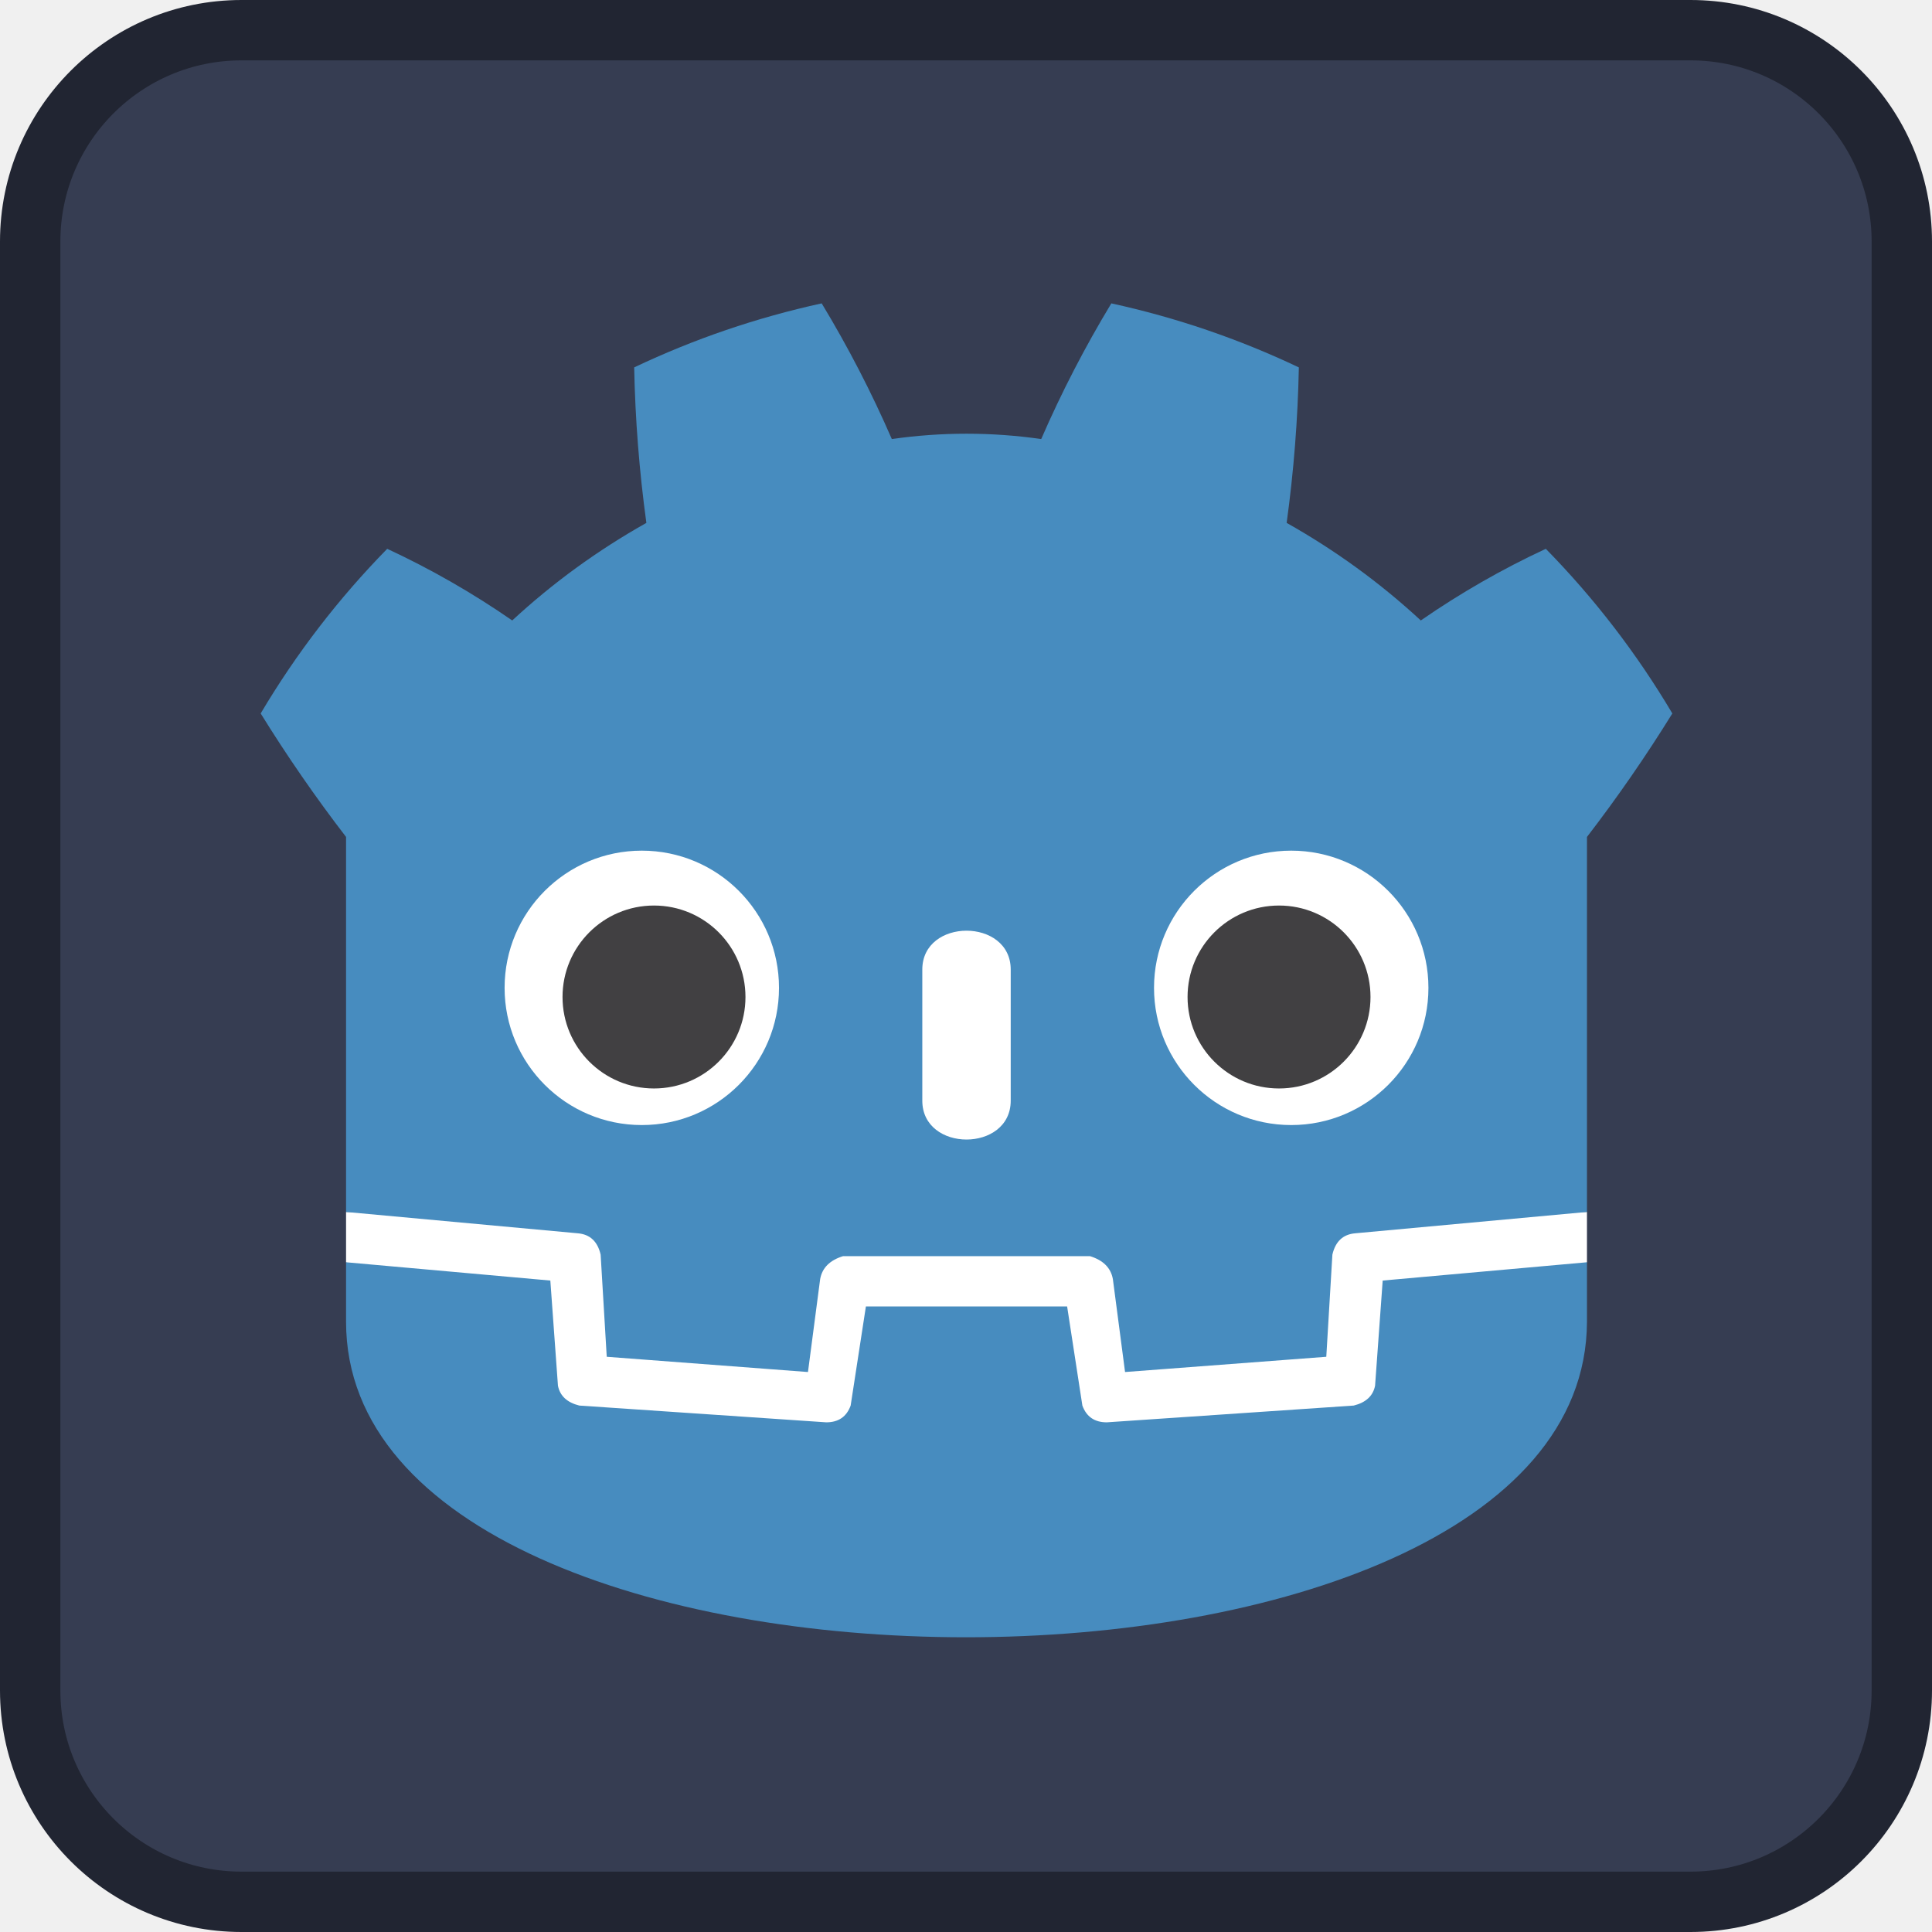
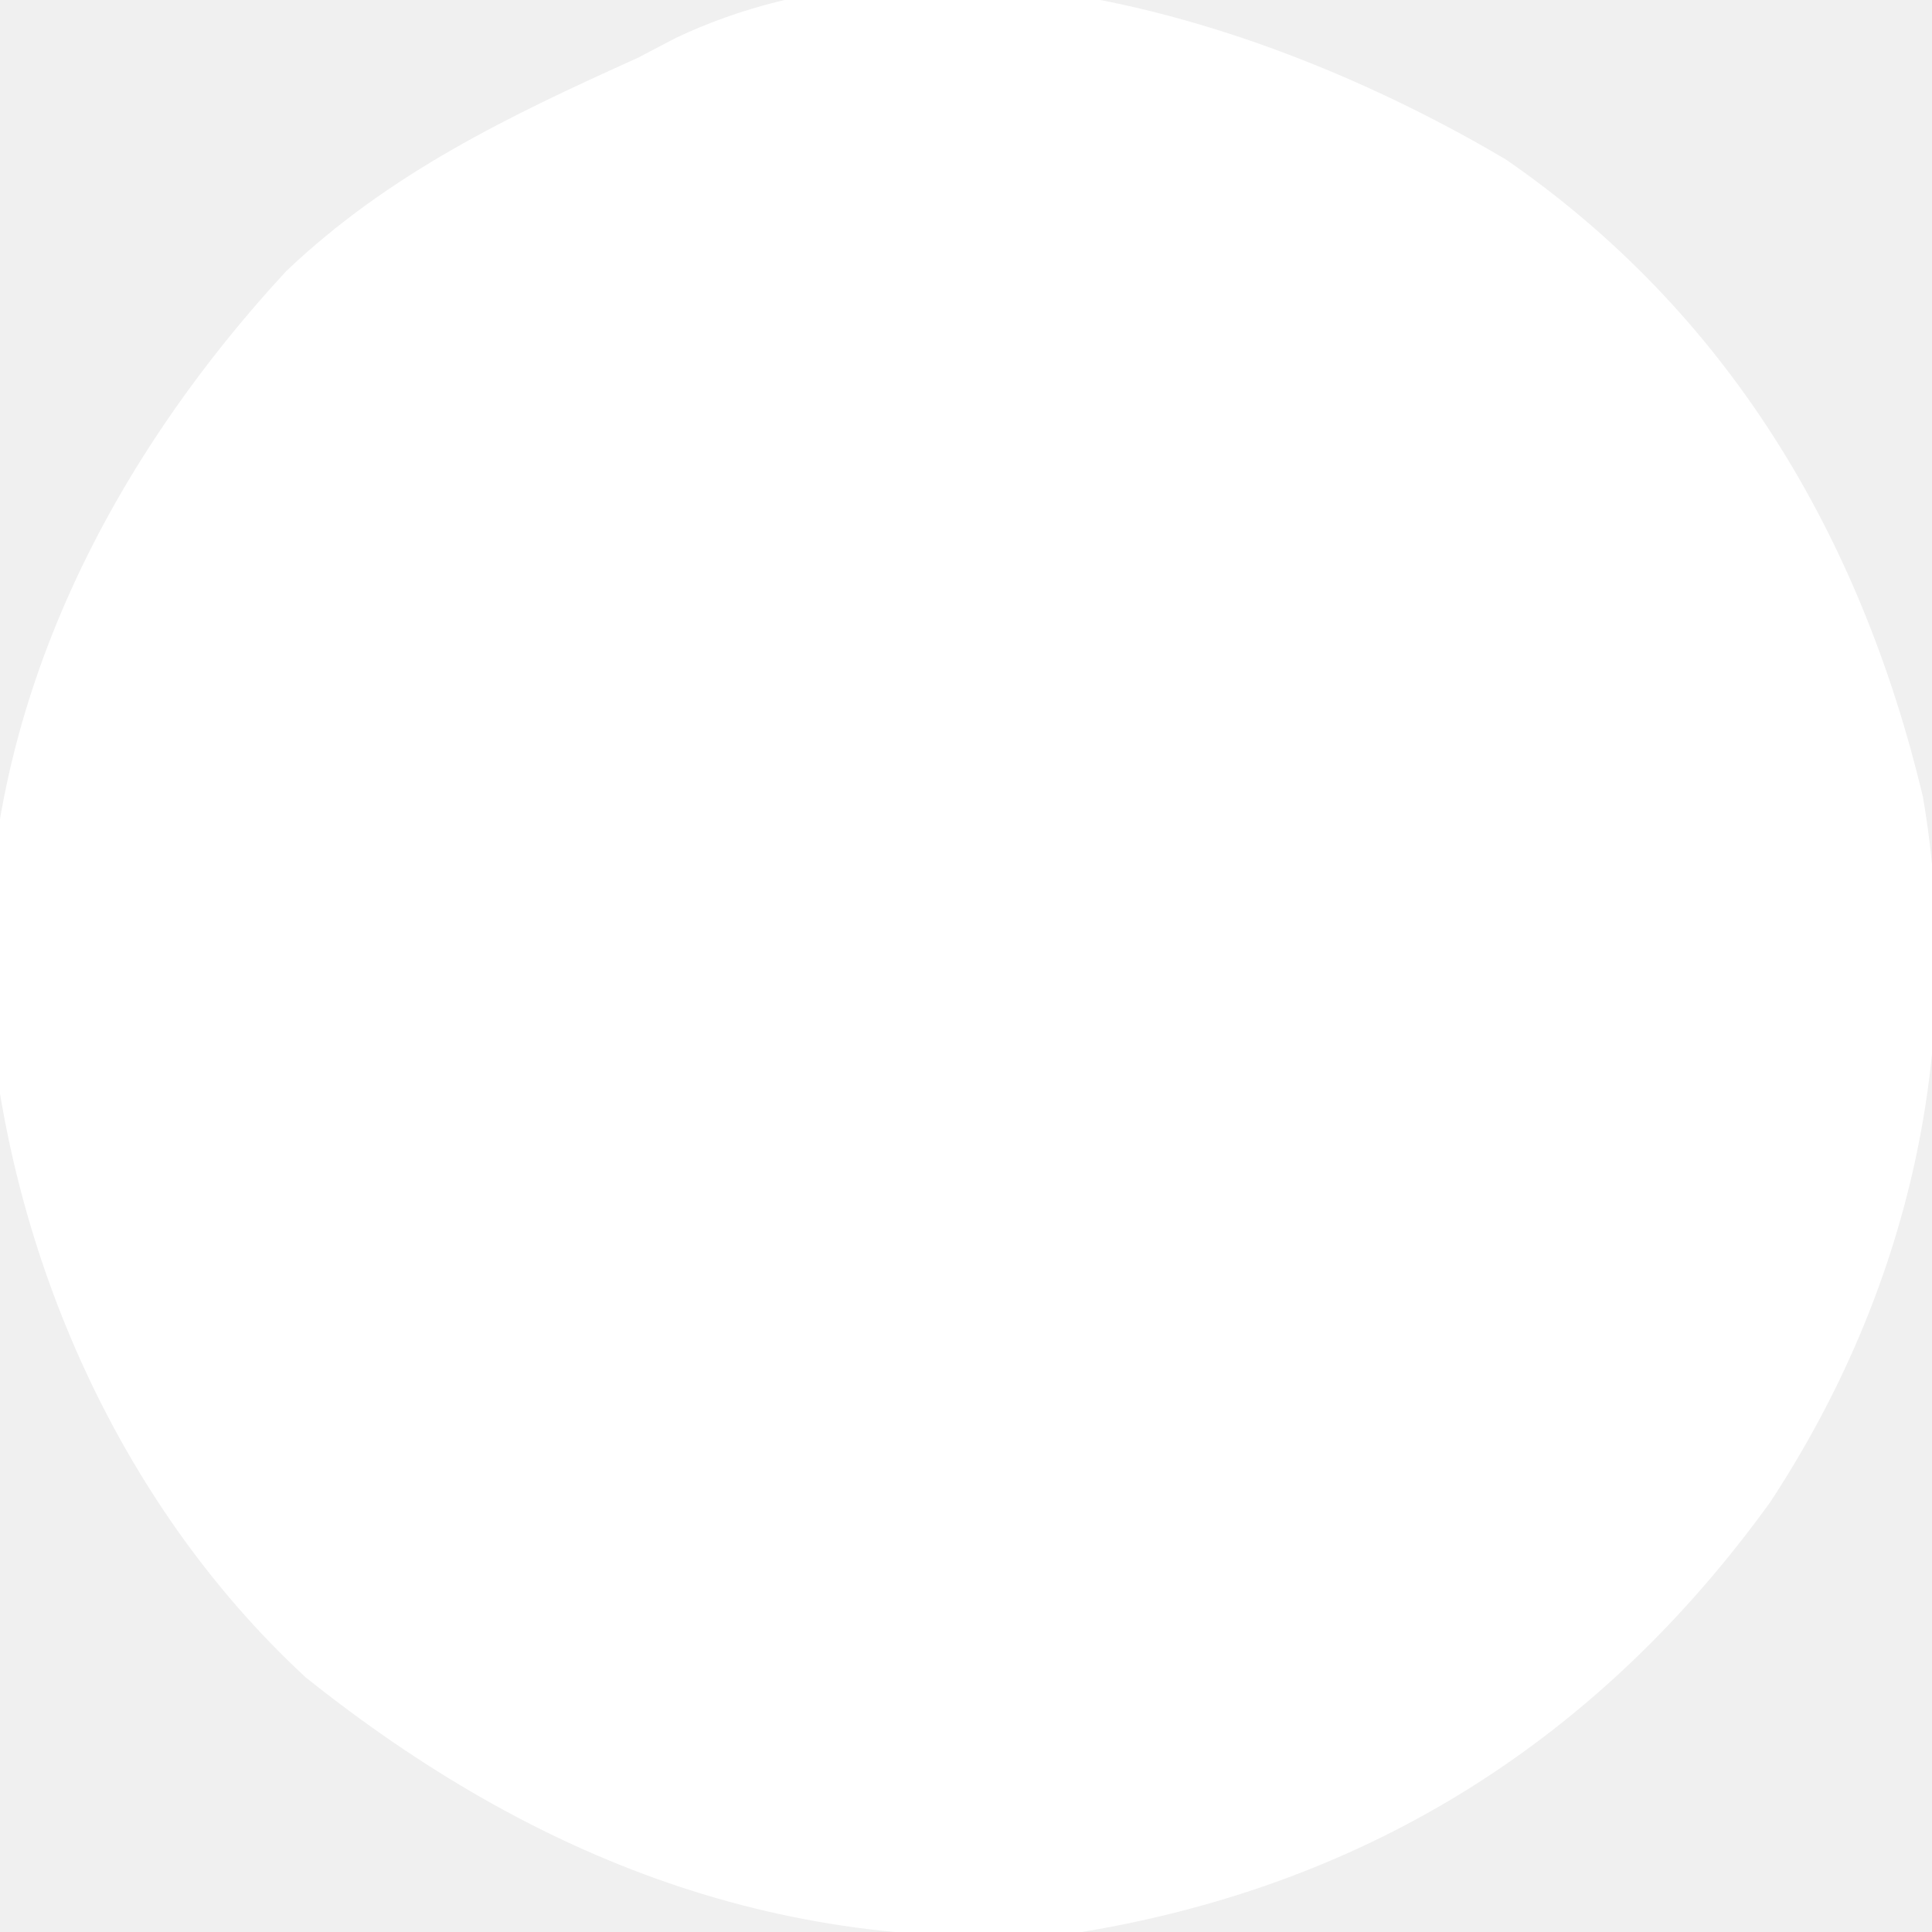
- <svg xmlns="http://www.w3.org/2000/svg" width="128" height="128">
-   <rect width="124" height="124" x="2" y="2" fill="#363d52" stroke="#212532" stroke-width="4" rx="14" />
-   <g fill="#fff" transform="translate(12.322 12.322)scale(.101)">
-     <path d="M105 673v33q407 354 814 0v-33z" />
-     <path fill="#478cbf" d="m105 673 152 14q12 1 15 14l4 67 132 10 8-61q2-11 15-15h162q13 4 15 15l8 61 132-10 4-67q3-13 15-14l152-14V427q30-39 56-81-35-59-83-108-43 20-82 47-40-37-88-64 7-51 8-102-59-28-123-42-26 43-46 89-49-7-98 0-20-46-46-89-64 14-123 42 1 51 8 102-48 27-88 64-39-27-82-47-48 49-83 108 26 42 56 81zm0 33v39c0 276 813 276 814 0v-39l-134 12-5 69q-2 10-14 13l-162 11q-12 0-16-11l-10-65H446l-10 65q-4 11-16 11l-162-11q-12-3-14-13l-5-69z" />
-     <path d="M483 600c0 34 58 34 58 0v-86c0-34-58-34-58 0z" />
-     <circle cx="725" cy="526" r="90" />
-     <circle cx="299" cy="526" r="90" />
-   </g>
-   <g fill="#414042" transform="translate(12.322 12.322)scale(.101)">
-     <circle cx="307" cy="532" r="60" />
-     <circle cx="717" cy="532" r="60" />
-   </g>
+ <svg xmlns="http://www.w3.org/2000/svg" version="1.1" width="100" height="100">
+   <path d="M0 0 C11.495 7.931 18.362 19.47 21.59 32.98 C23.791 45.878 20.867 58.588 13.68 69.512 C4.88 81.692 -6.962 89.266 -21.938 91.75 C-37.218 93.139 -50.33 87.99 -62.125 78.562 C-71.978 69.445 -77.736 56.091 -78.58 42.757 C-78.894 28.713 -72.552 16.008 -63.137 5.797 C-57.812 0.726 -51.588 -2.252 -44.938 -5.25 C-44.283 -5.593 -43.628 -5.936 -42.953 -6.289 C-29.344 -12.732 -12.052 -7.121 0 0 Z " fill="#FFFFFF" transform="translate(77.9375,8.25)" />
</svg>
